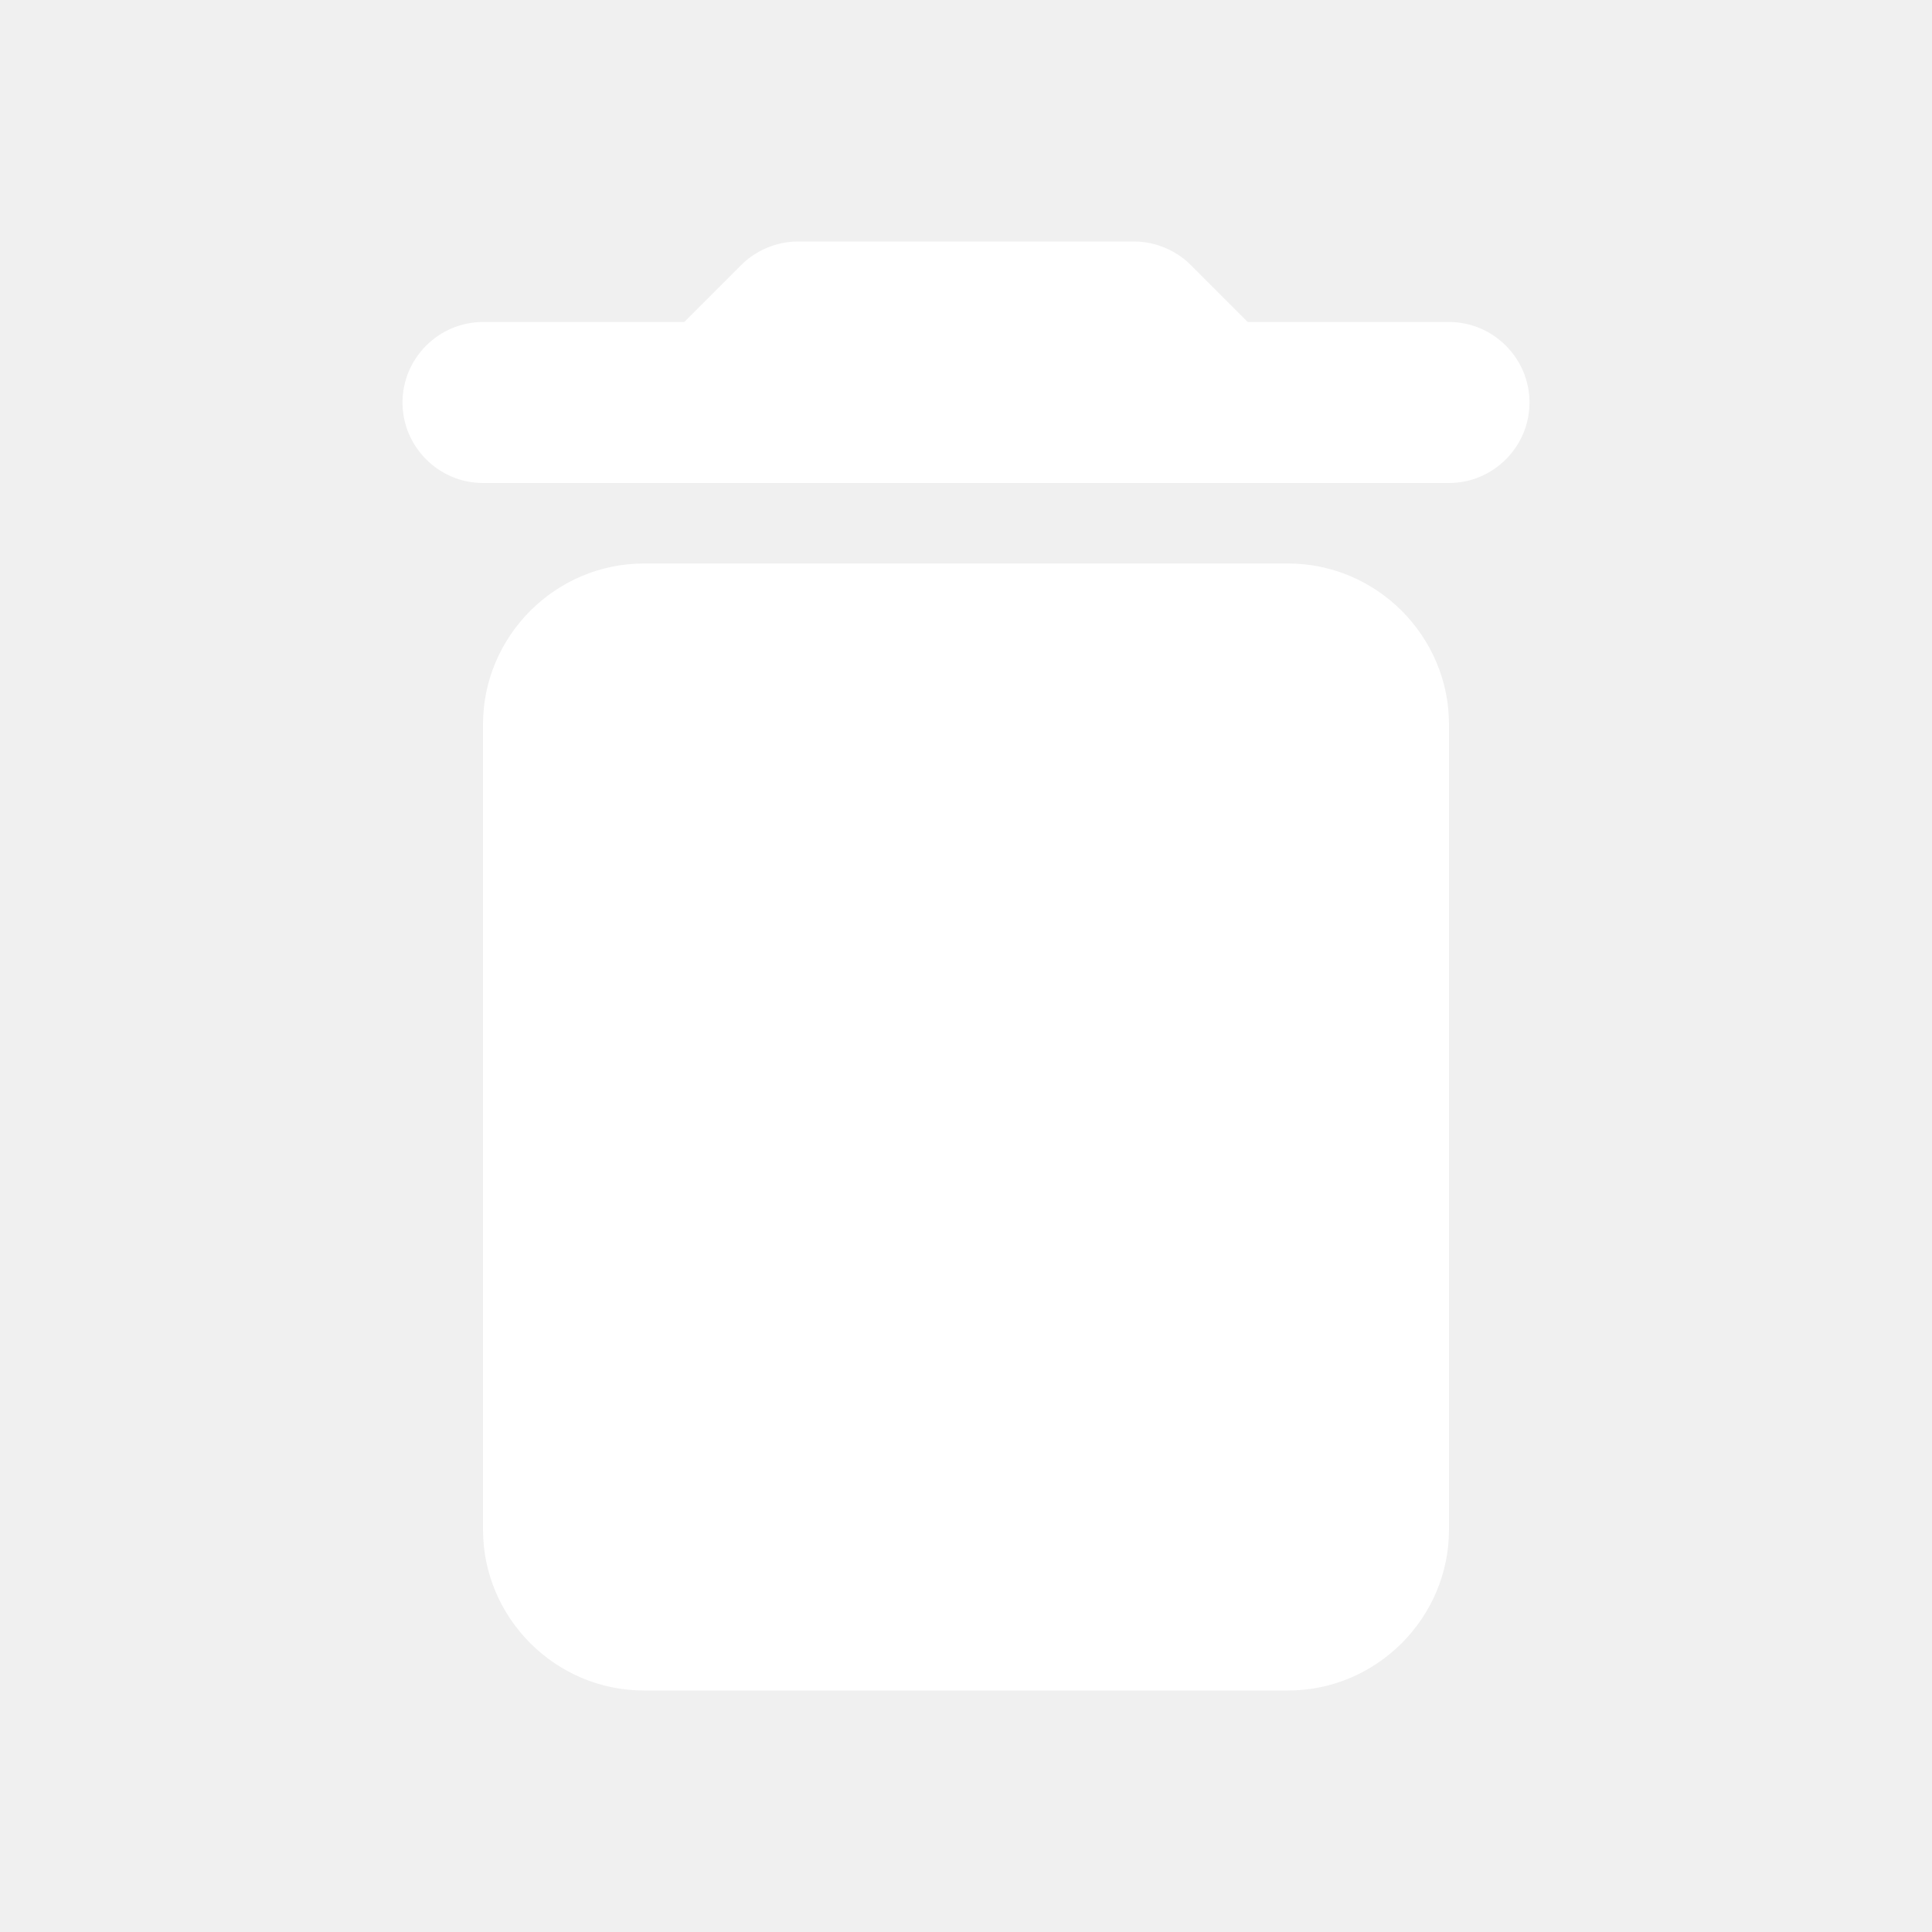
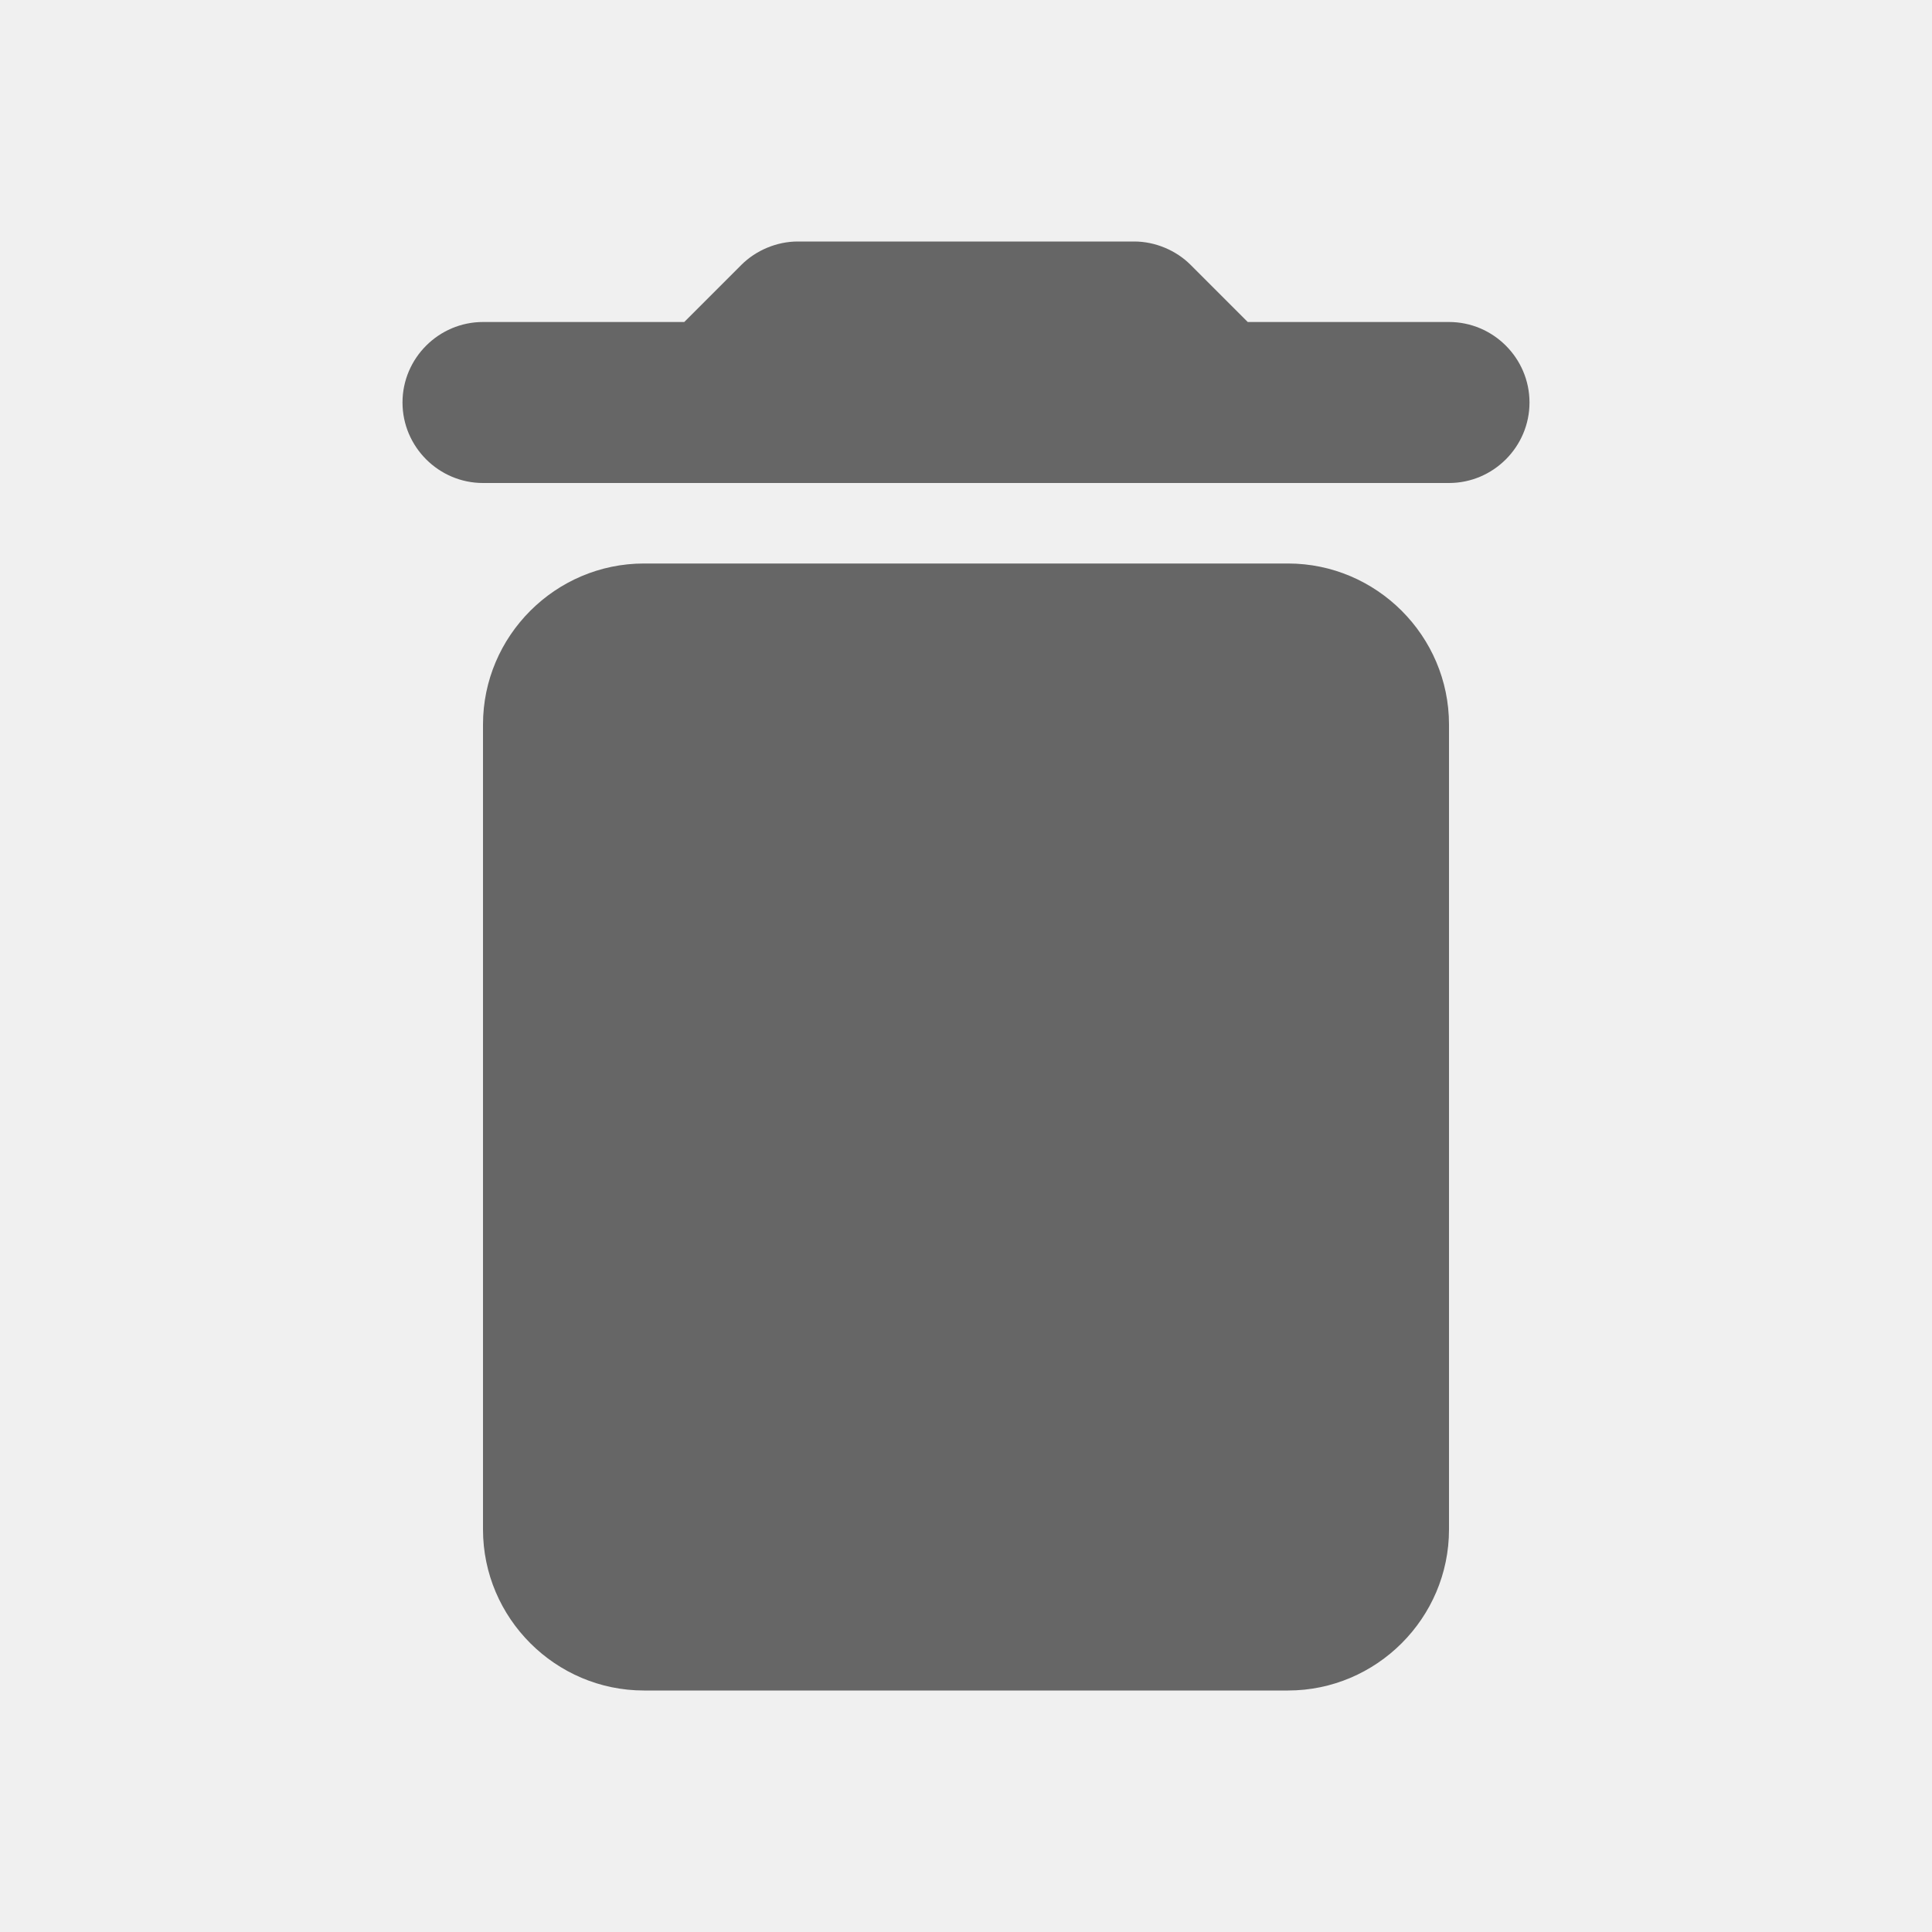
- <svg xmlns="http://www.w3.org/2000/svg" height="24px" viewBox="0 0 24 24" width="24px" fill="#FFFFFF">
-   <path d="M0 0h24v24H0V0z" fill="none" />
-   <path d="M6 19c0 1.1.9 2 2 2h8c1.1 0 2-.9 2-2V9c0-1.1-.9-2-2-2H8c-1.1 0-2 .9-2 2v10zM18 4h-2.5l-.71-.71c-.18-.18-.44-.29-.7-.29H9.91c-.26 0-.52.11-.7.29L8.5 4H6c-.55 0-1 .45-1 1s.45 1 1 1h12c.55 0 1-.45 1-1s-.45-1-1-1z" />
+ <svg xmlns="http://www.w3.org/2000/svg" width="24" height="24" viewBox="0 0 24 24" fill="none">
+   <path d="M6 19C6 20.1 6.9 21 8 21H16C17.1 21 18 20.1 18 19V9C18 7.9 17.1 7 16 7H8C6.9 7 6 7.9 6 9V19ZM18 4H15.5L14.79 3.29C14.61 3.11 14.35 3 14.09 3H9.91C9.65 3 9.39 3.11 9.21 3.29L8.5 4H6C5.45 4 5 4.45 5 5C5 5.55 5.45 6 6 6H18C18.55 6 19 5.55 19 5C19 4.45 18.55 4 18 4Z" fill="#666666" />
</svg>
